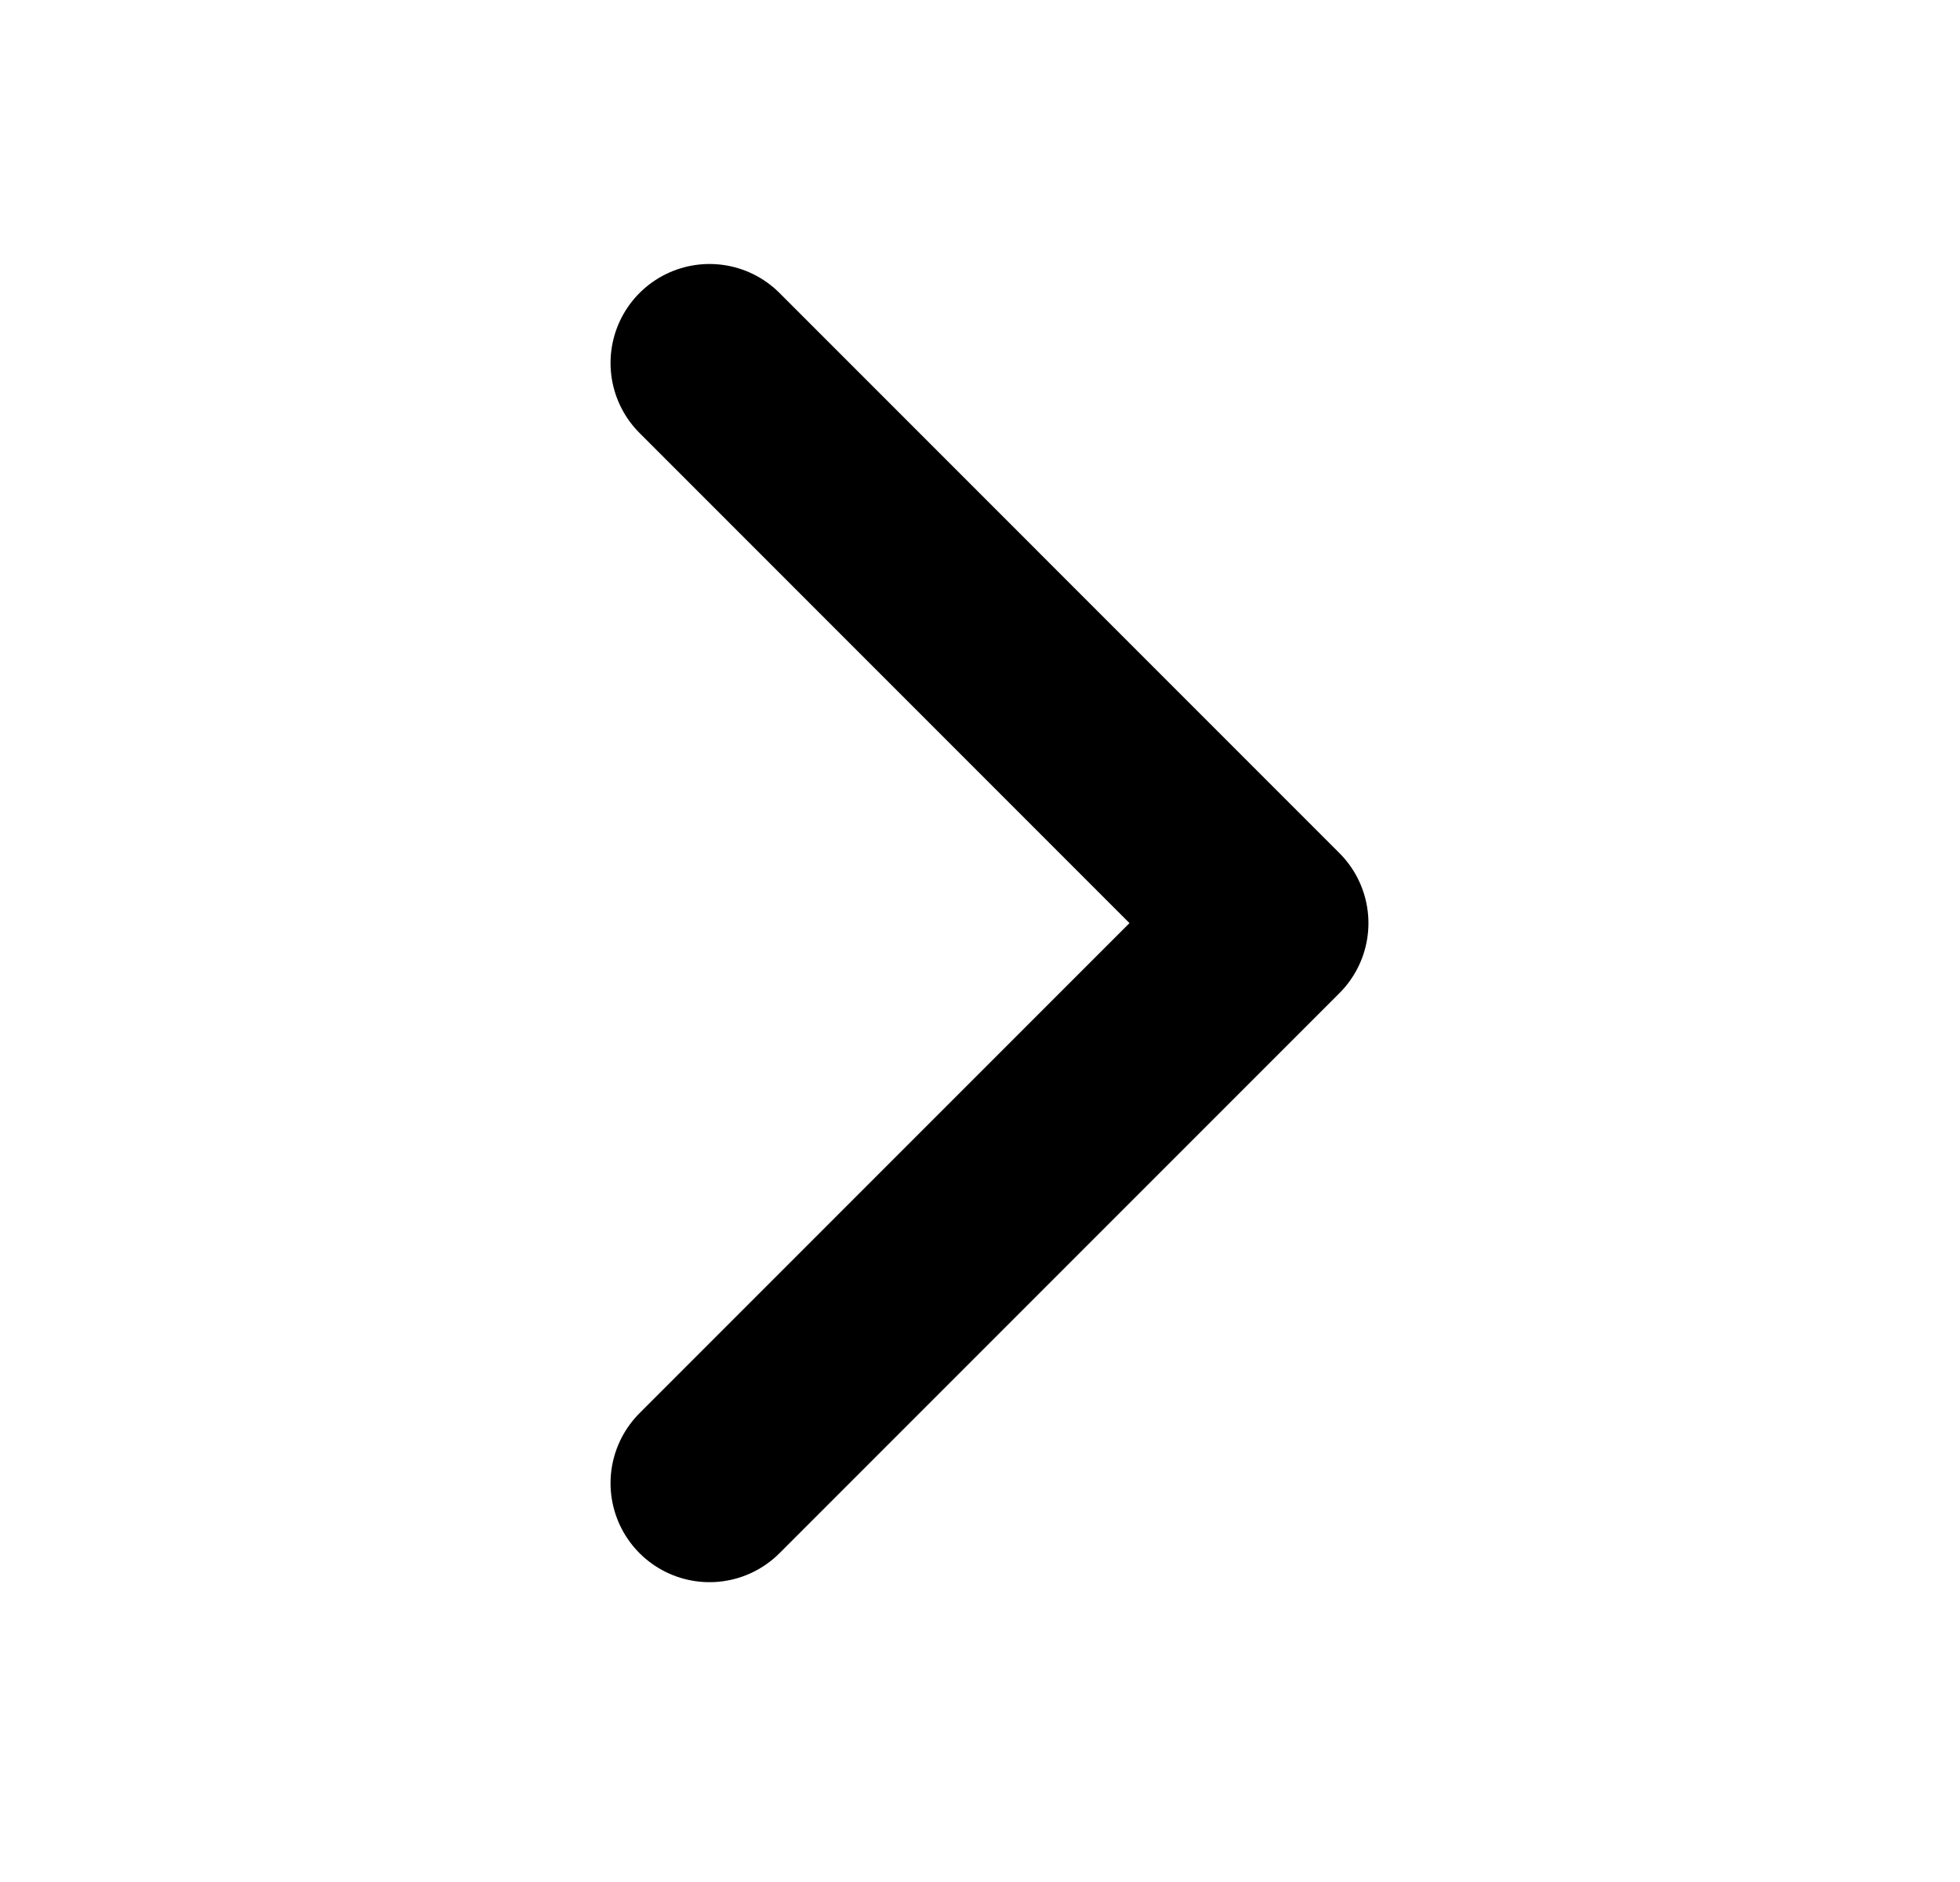
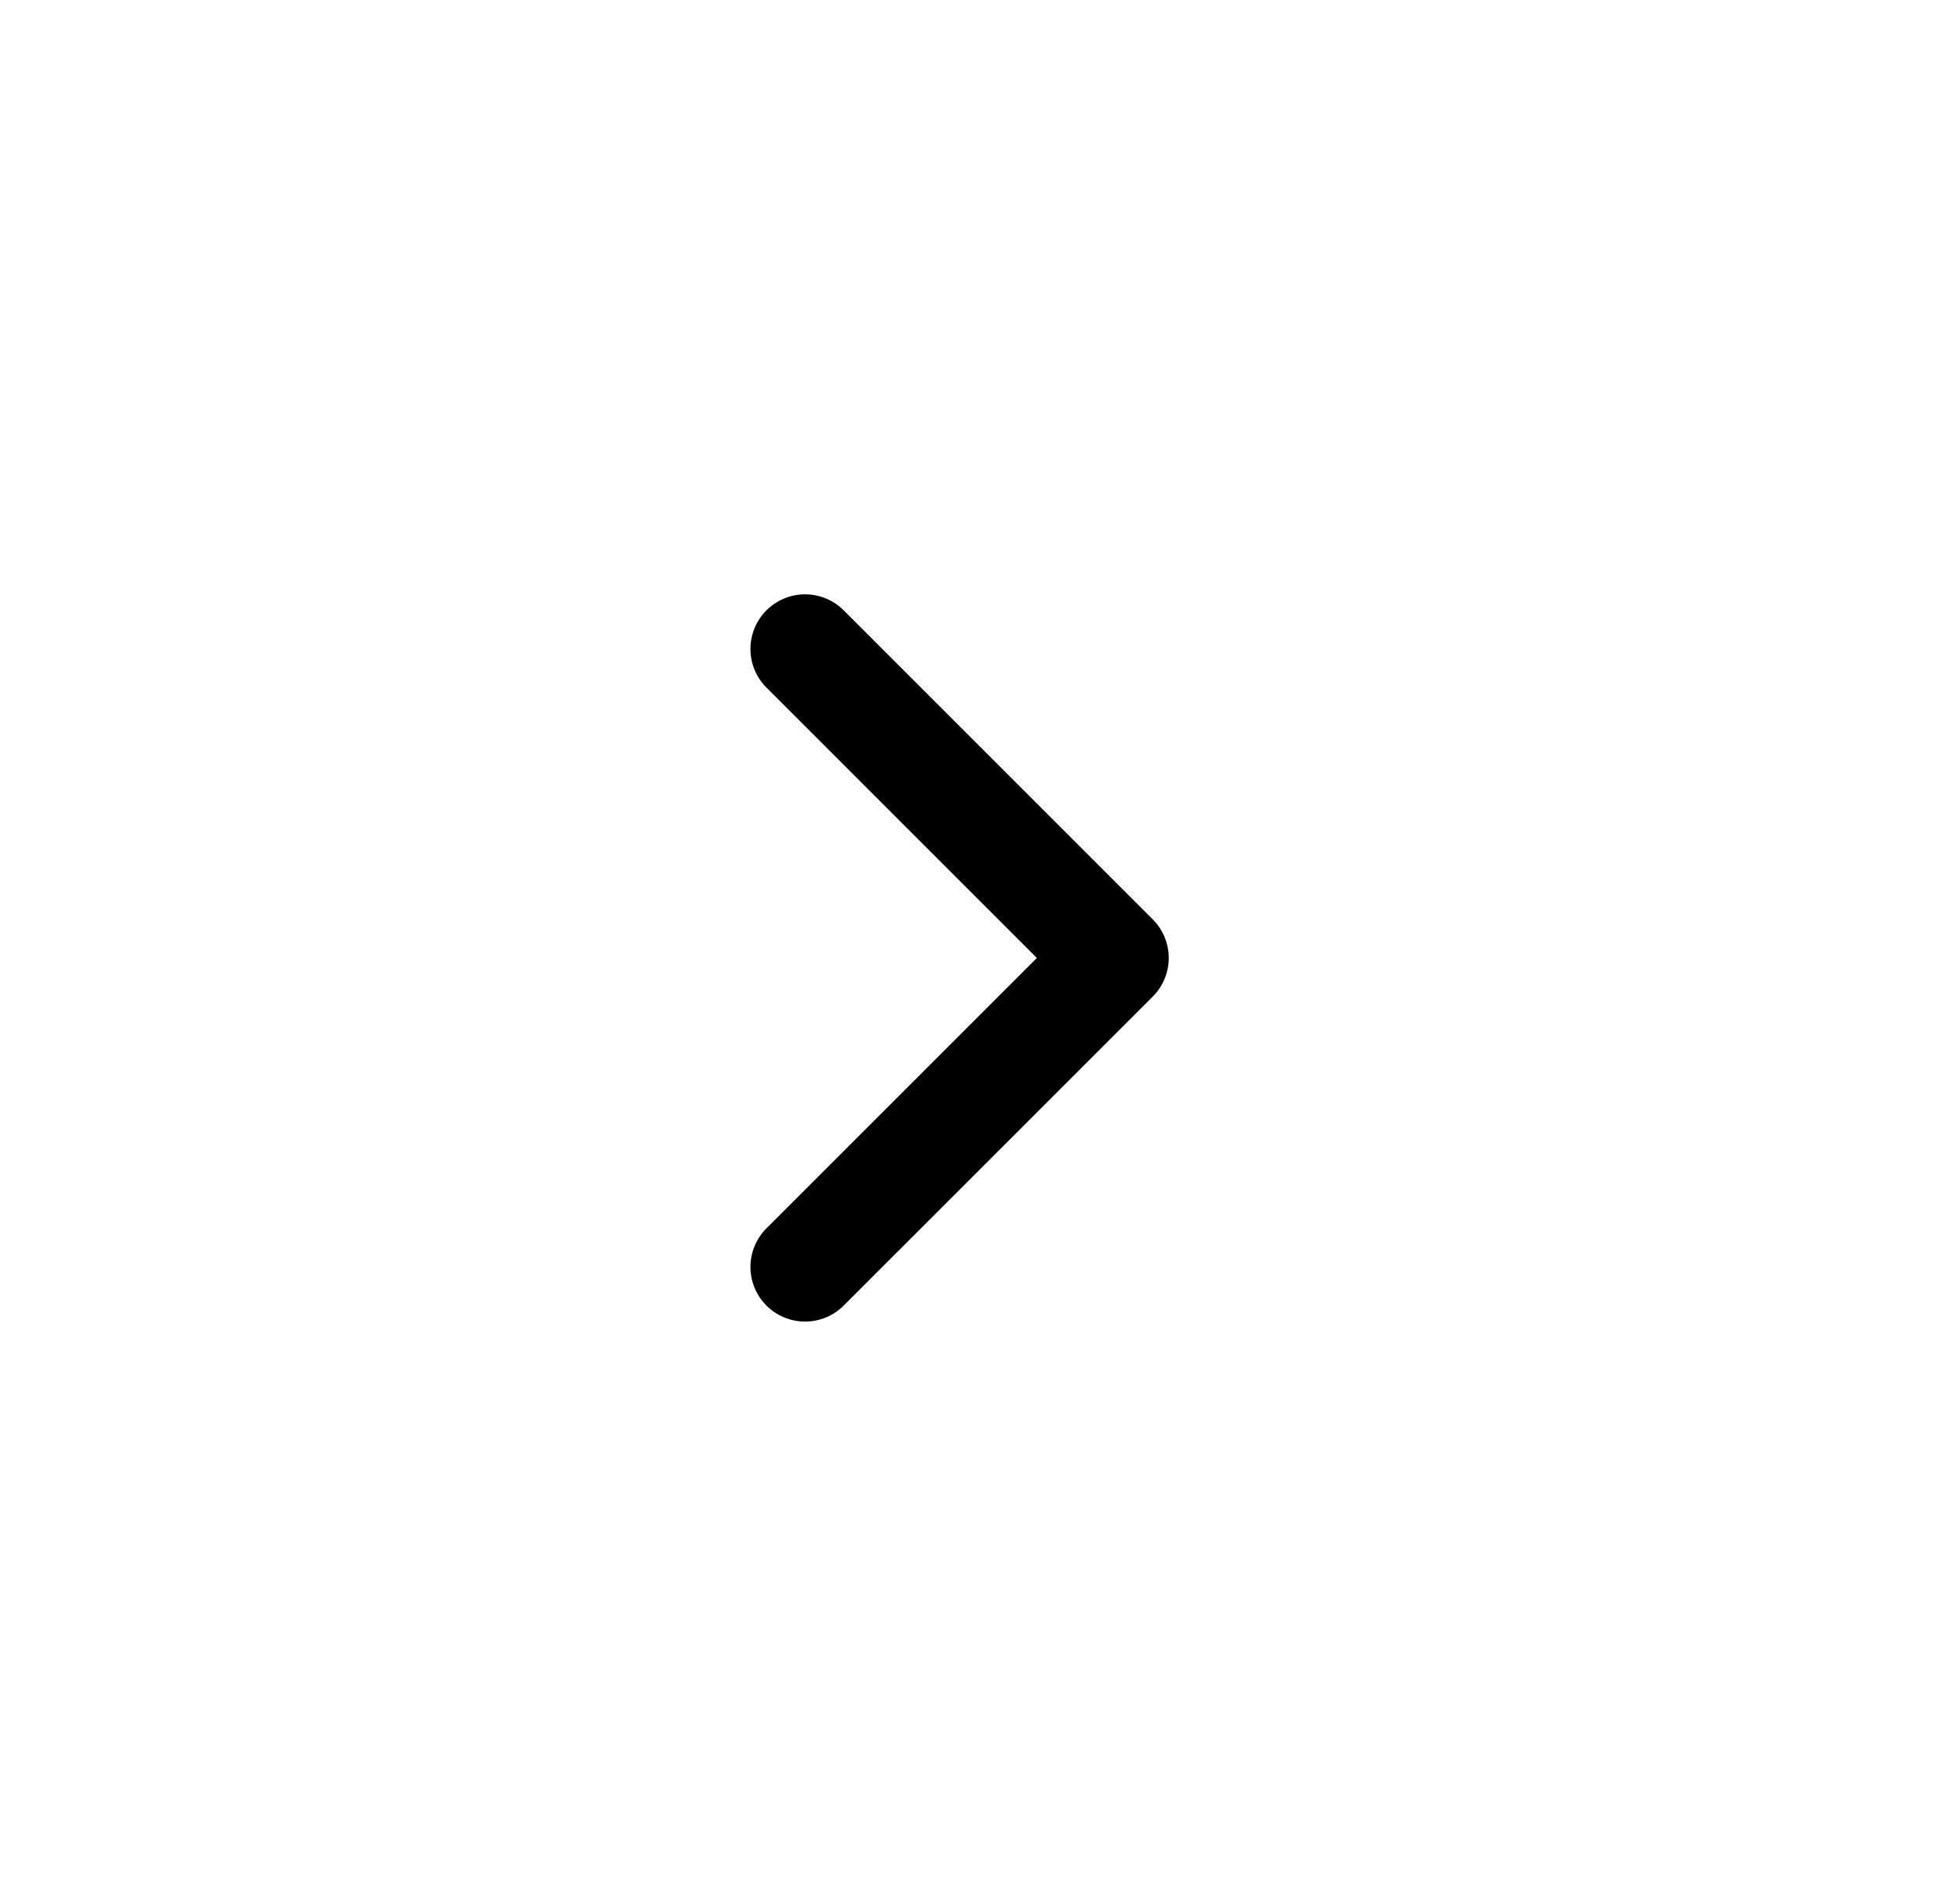
- <svg xmlns="http://www.w3.org/2000/svg" width="25" height="24" viewBox="0 0 25 24" fill="none">
-   <path d="M9.05 4.629L16.192 11.772L9.05 18.914" stroke="currentColor" stroke-width="2.525" stroke-linecap="round" stroke-linejoin="round" />
+ <svg xmlns="http://www.w3.org/2000/svg" width="45" height="44" viewBox="0 0 45 44" fill="none">
+   <path d="M18.607 15L25.75 22.143L18.607 29.285" stroke="currentColor" stroke-width="2.525" stroke-linecap="round" stroke-linejoin="round" />
</svg>
